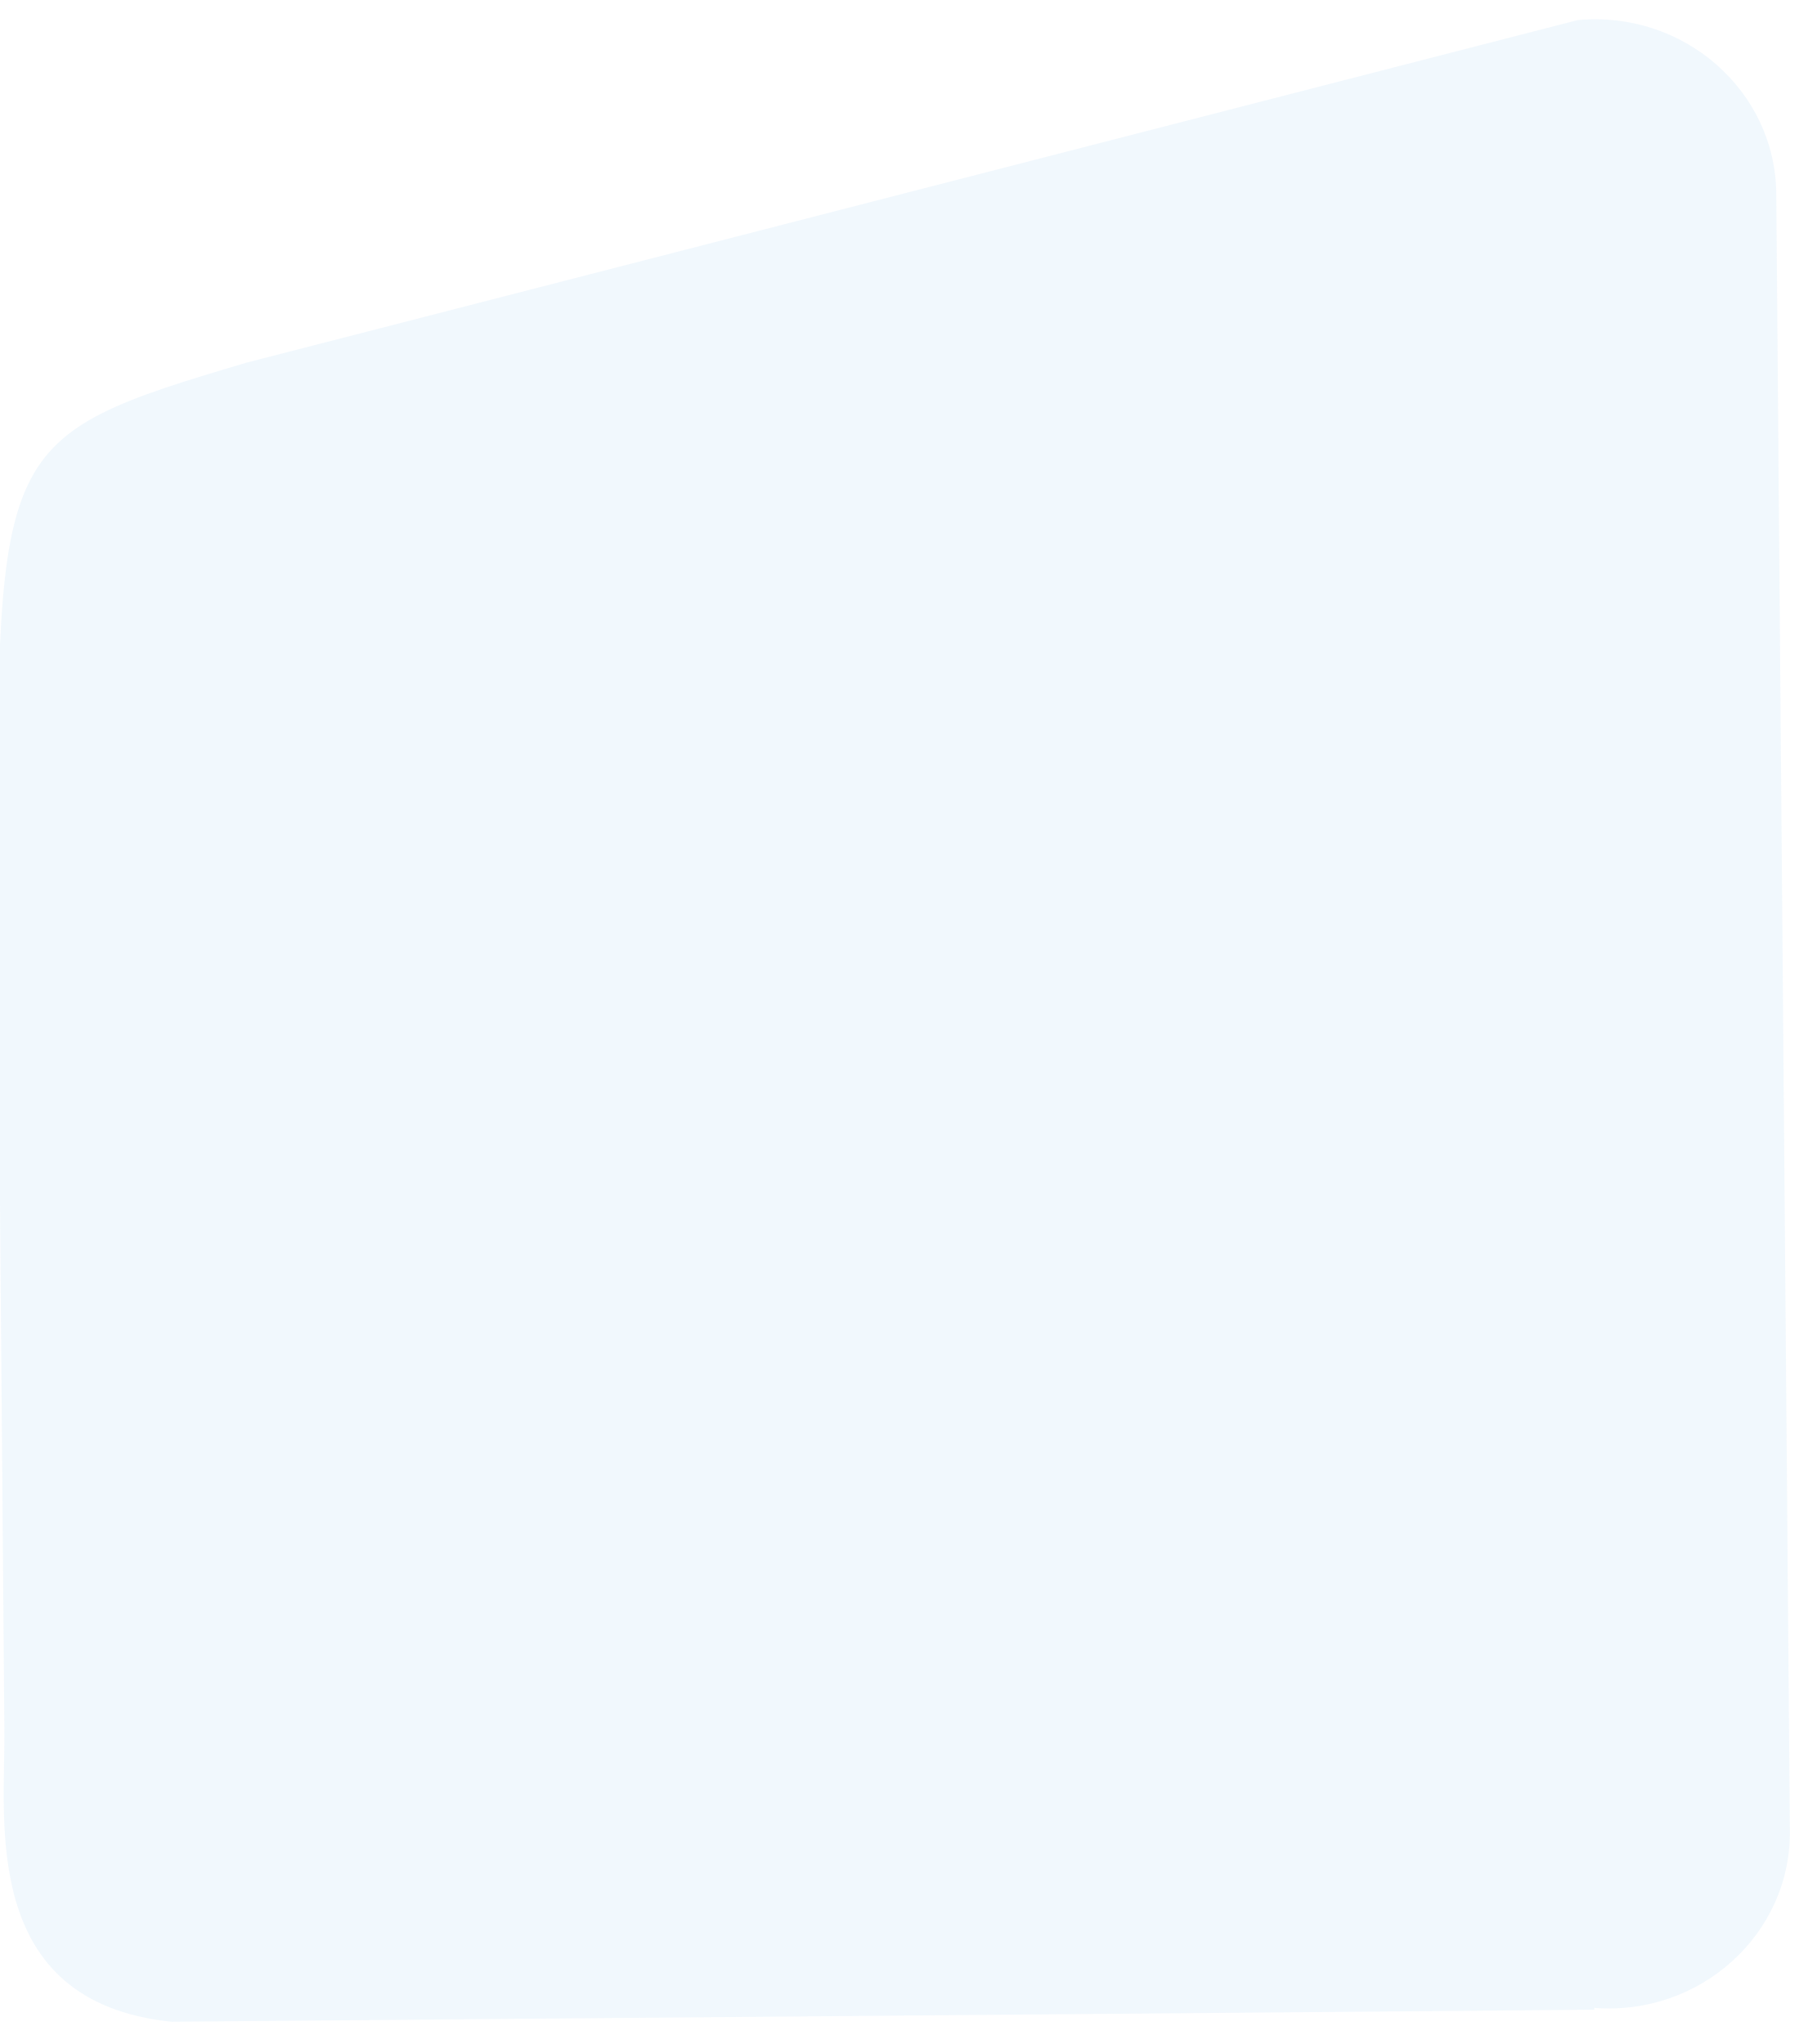
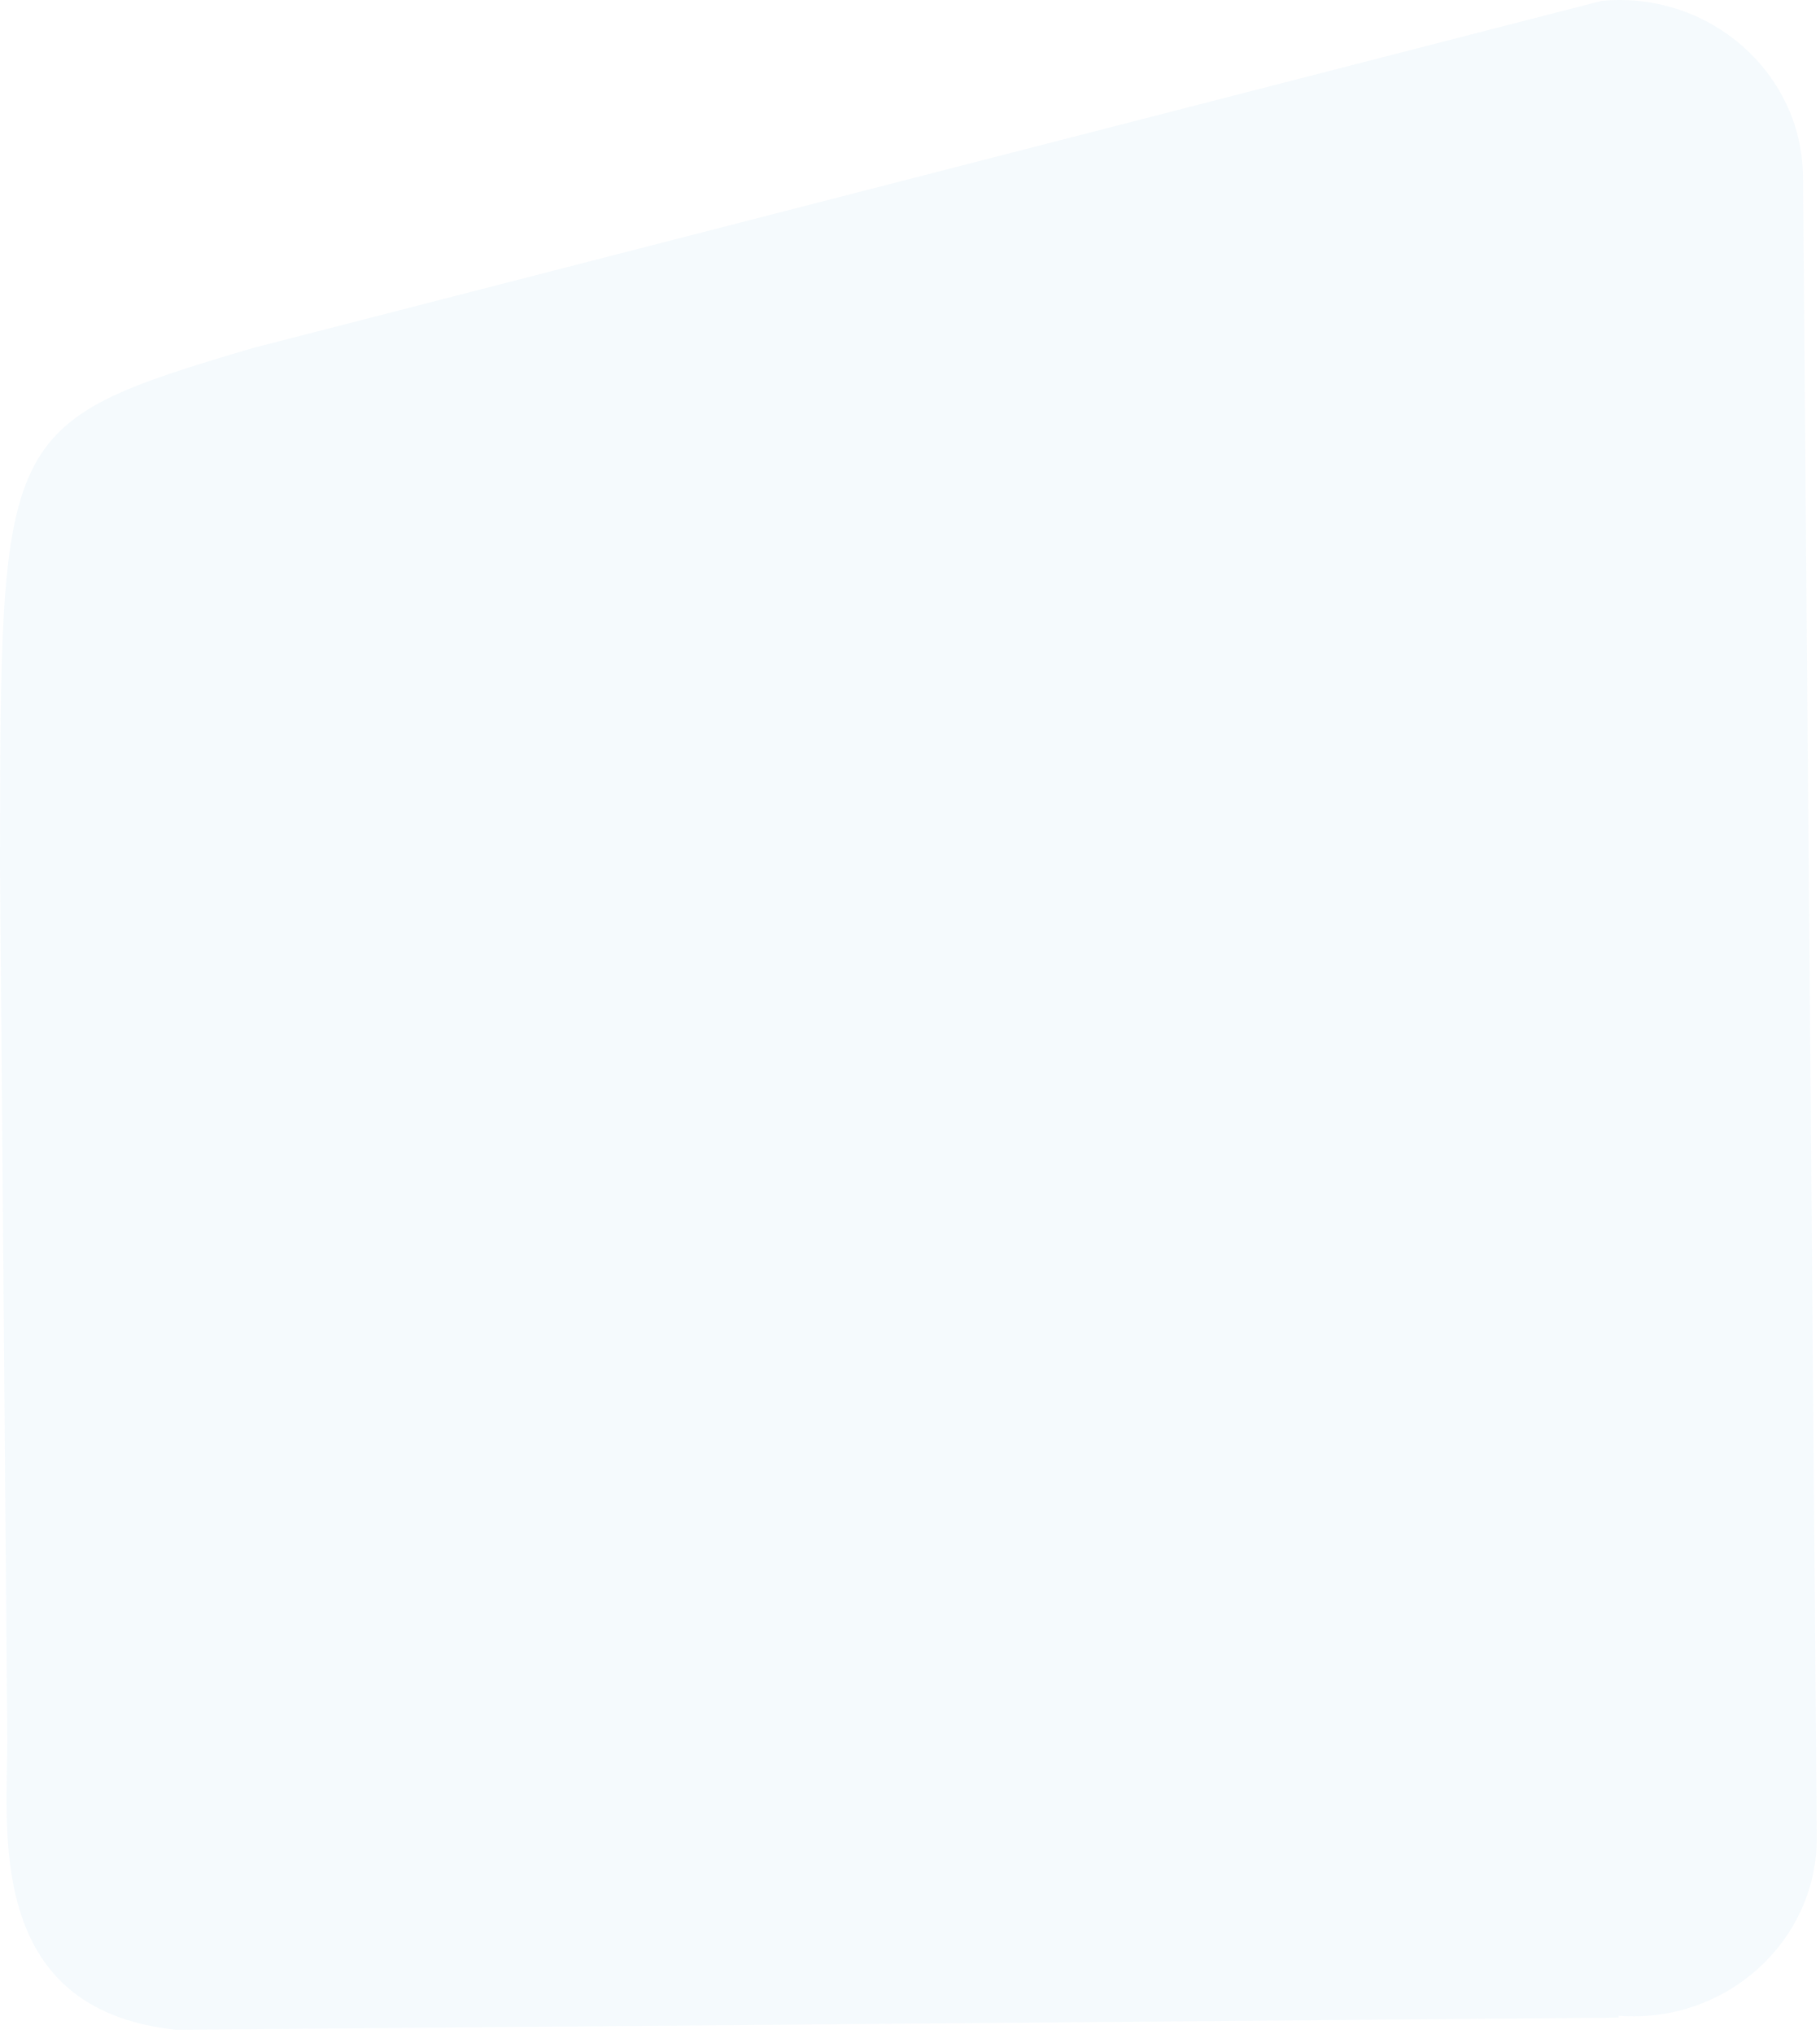
- <svg xmlns="http://www.w3.org/2000/svg" width="435" height="492">
-   <g>
-     <rect fill="none" id="canvas_background" height="494" width="437" y="-1" x="-1" />
-     <g display="none" id="canvasGrid">
-       <rect fill="url(#gridpattern)" stroke-width="0" y="0" x="0" height="100%" width="100%" id="svg_1" />
-     </g>
-   </g>
-   <g>
-     <defs>
-       <path stroke="black" stroke-width="1px" fill="rosybrown" id="svg_26" />
-     </defs>
-     <defs>
-       <polygon stroke="null" id="svg_25" fill="rosybrown" />
-       <polygon stroke="black" fill="#2D9CDB" fill-opacity="0.1" id="svg_24" stroke-width="1px" />
-     </defs>
-     <g stroke="null" id="svg_22" transform="matrix(0.380391,0,0,0.3847331,-264.4251,-135.9055) ">
-    </g>
-     <path stroke="null" fill="#2d9cdb" fill-opacity="0.07" d="m41.22,486.645c-45.993,-4.819 -39.982,-48.144 -40.163,-69.873l-0.253,-30.421l-1.464,-176.26c0.157,-103.42 -0.41,-104.899 60.022,-122.809l320.355,-82.45c25.482,-2.373 47.566,17.012 47.772,41.783l3.273,394.17c0.206,24.771 -21.553,44.5 -47.072,42.526l0.002,0.217l0.002,0.217l-342.476,2.899l0,0z" id="svg_21" stroke-width="1px" />
-     <g stroke="null" id="svg_18" transform="matrix(0.380391,0,0,0.3847331,-264.4251,-135.9055) ">
-    </g>
-     <g stroke="null" id="svg_17" transform="matrix(0.380391,0,0,0.3847331,-264.4251,-135.9055) ">
-    </g>
-   </g>
+ <svg xmlns="http://www.w3.org/2000/svg" width="432" height="483" preserveAspectRatio="none" viewBox="0 0 432 483" fill="none">
+   <path d="M41.879 482.01C-4.114 477.191 1.897 433.866 1.716 412.136L1.464 381.715L0 205.455C0.157 102.035 -0.41 100.555 60.022 82.646L380.378 0.197C405.86 -2.176 427.944 17.209 428.15 41.98L431.423 436.15C431.628 460.921 409.87 480.649 384.351 478.676L384.353 478.894L384.355 479.111L41.879 482.01V482.01V482.01Z" fill="#2D9CDB" fill-opacity="0.05" />
</svg>
